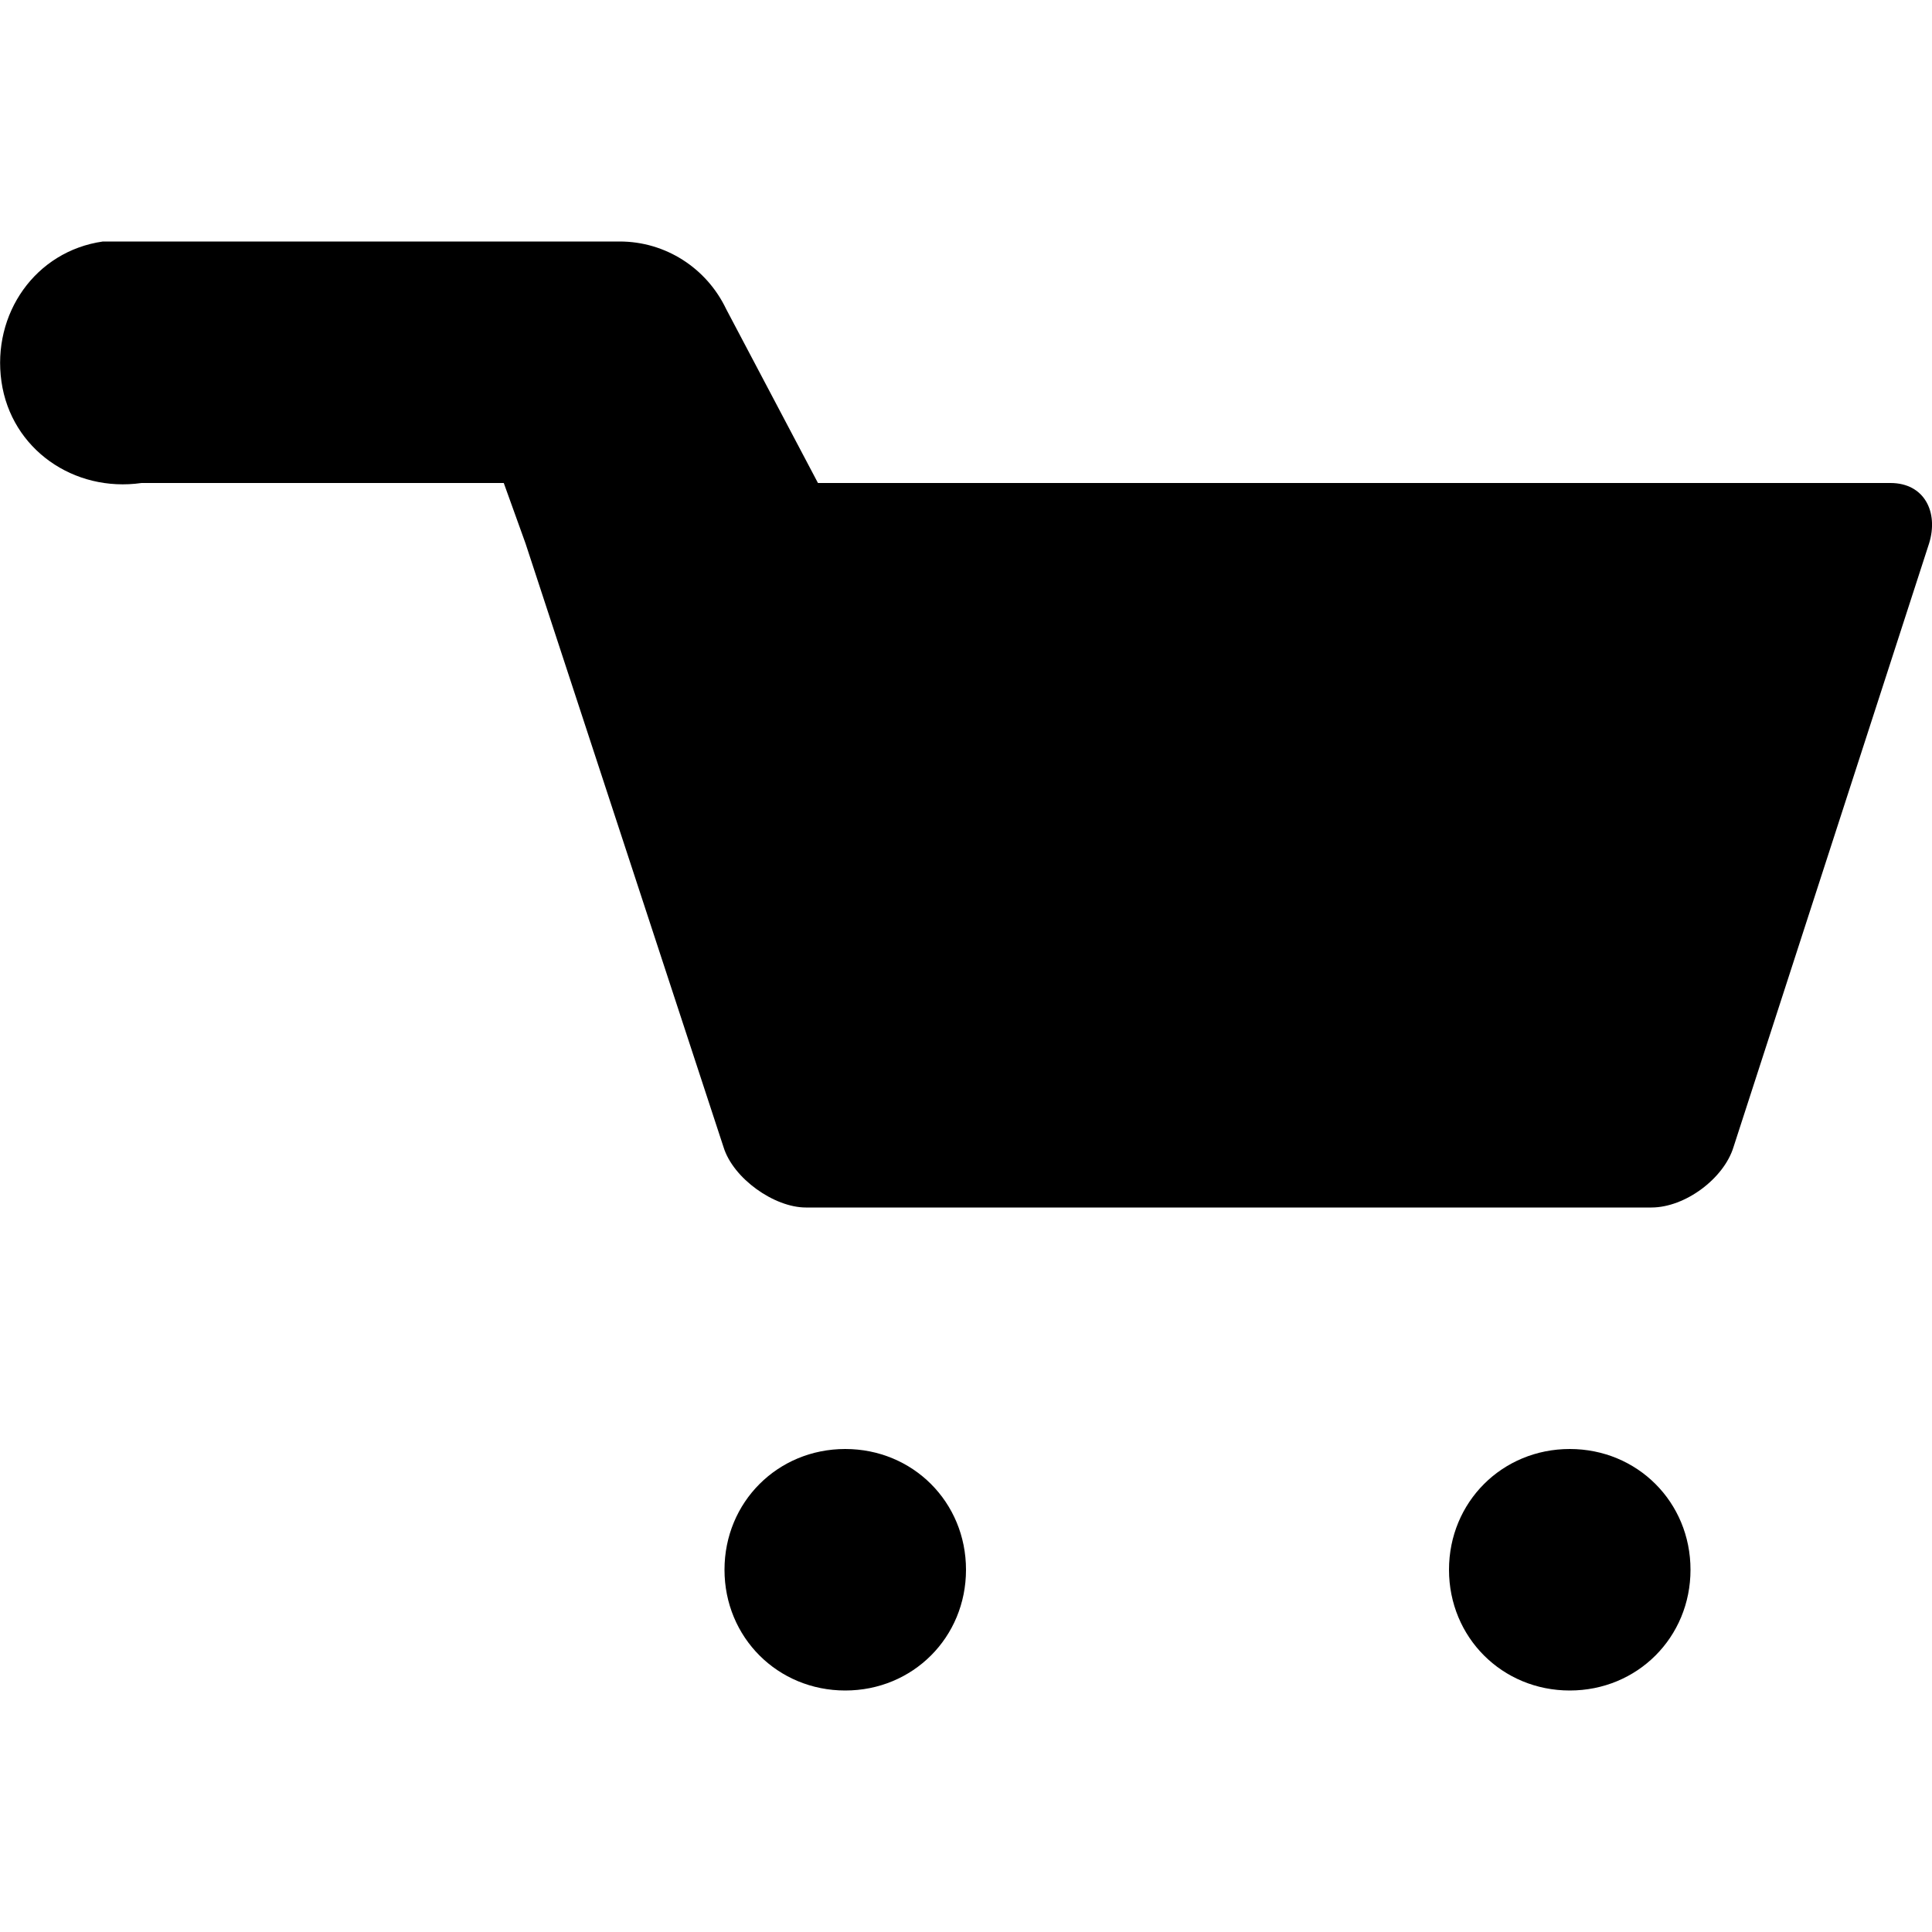
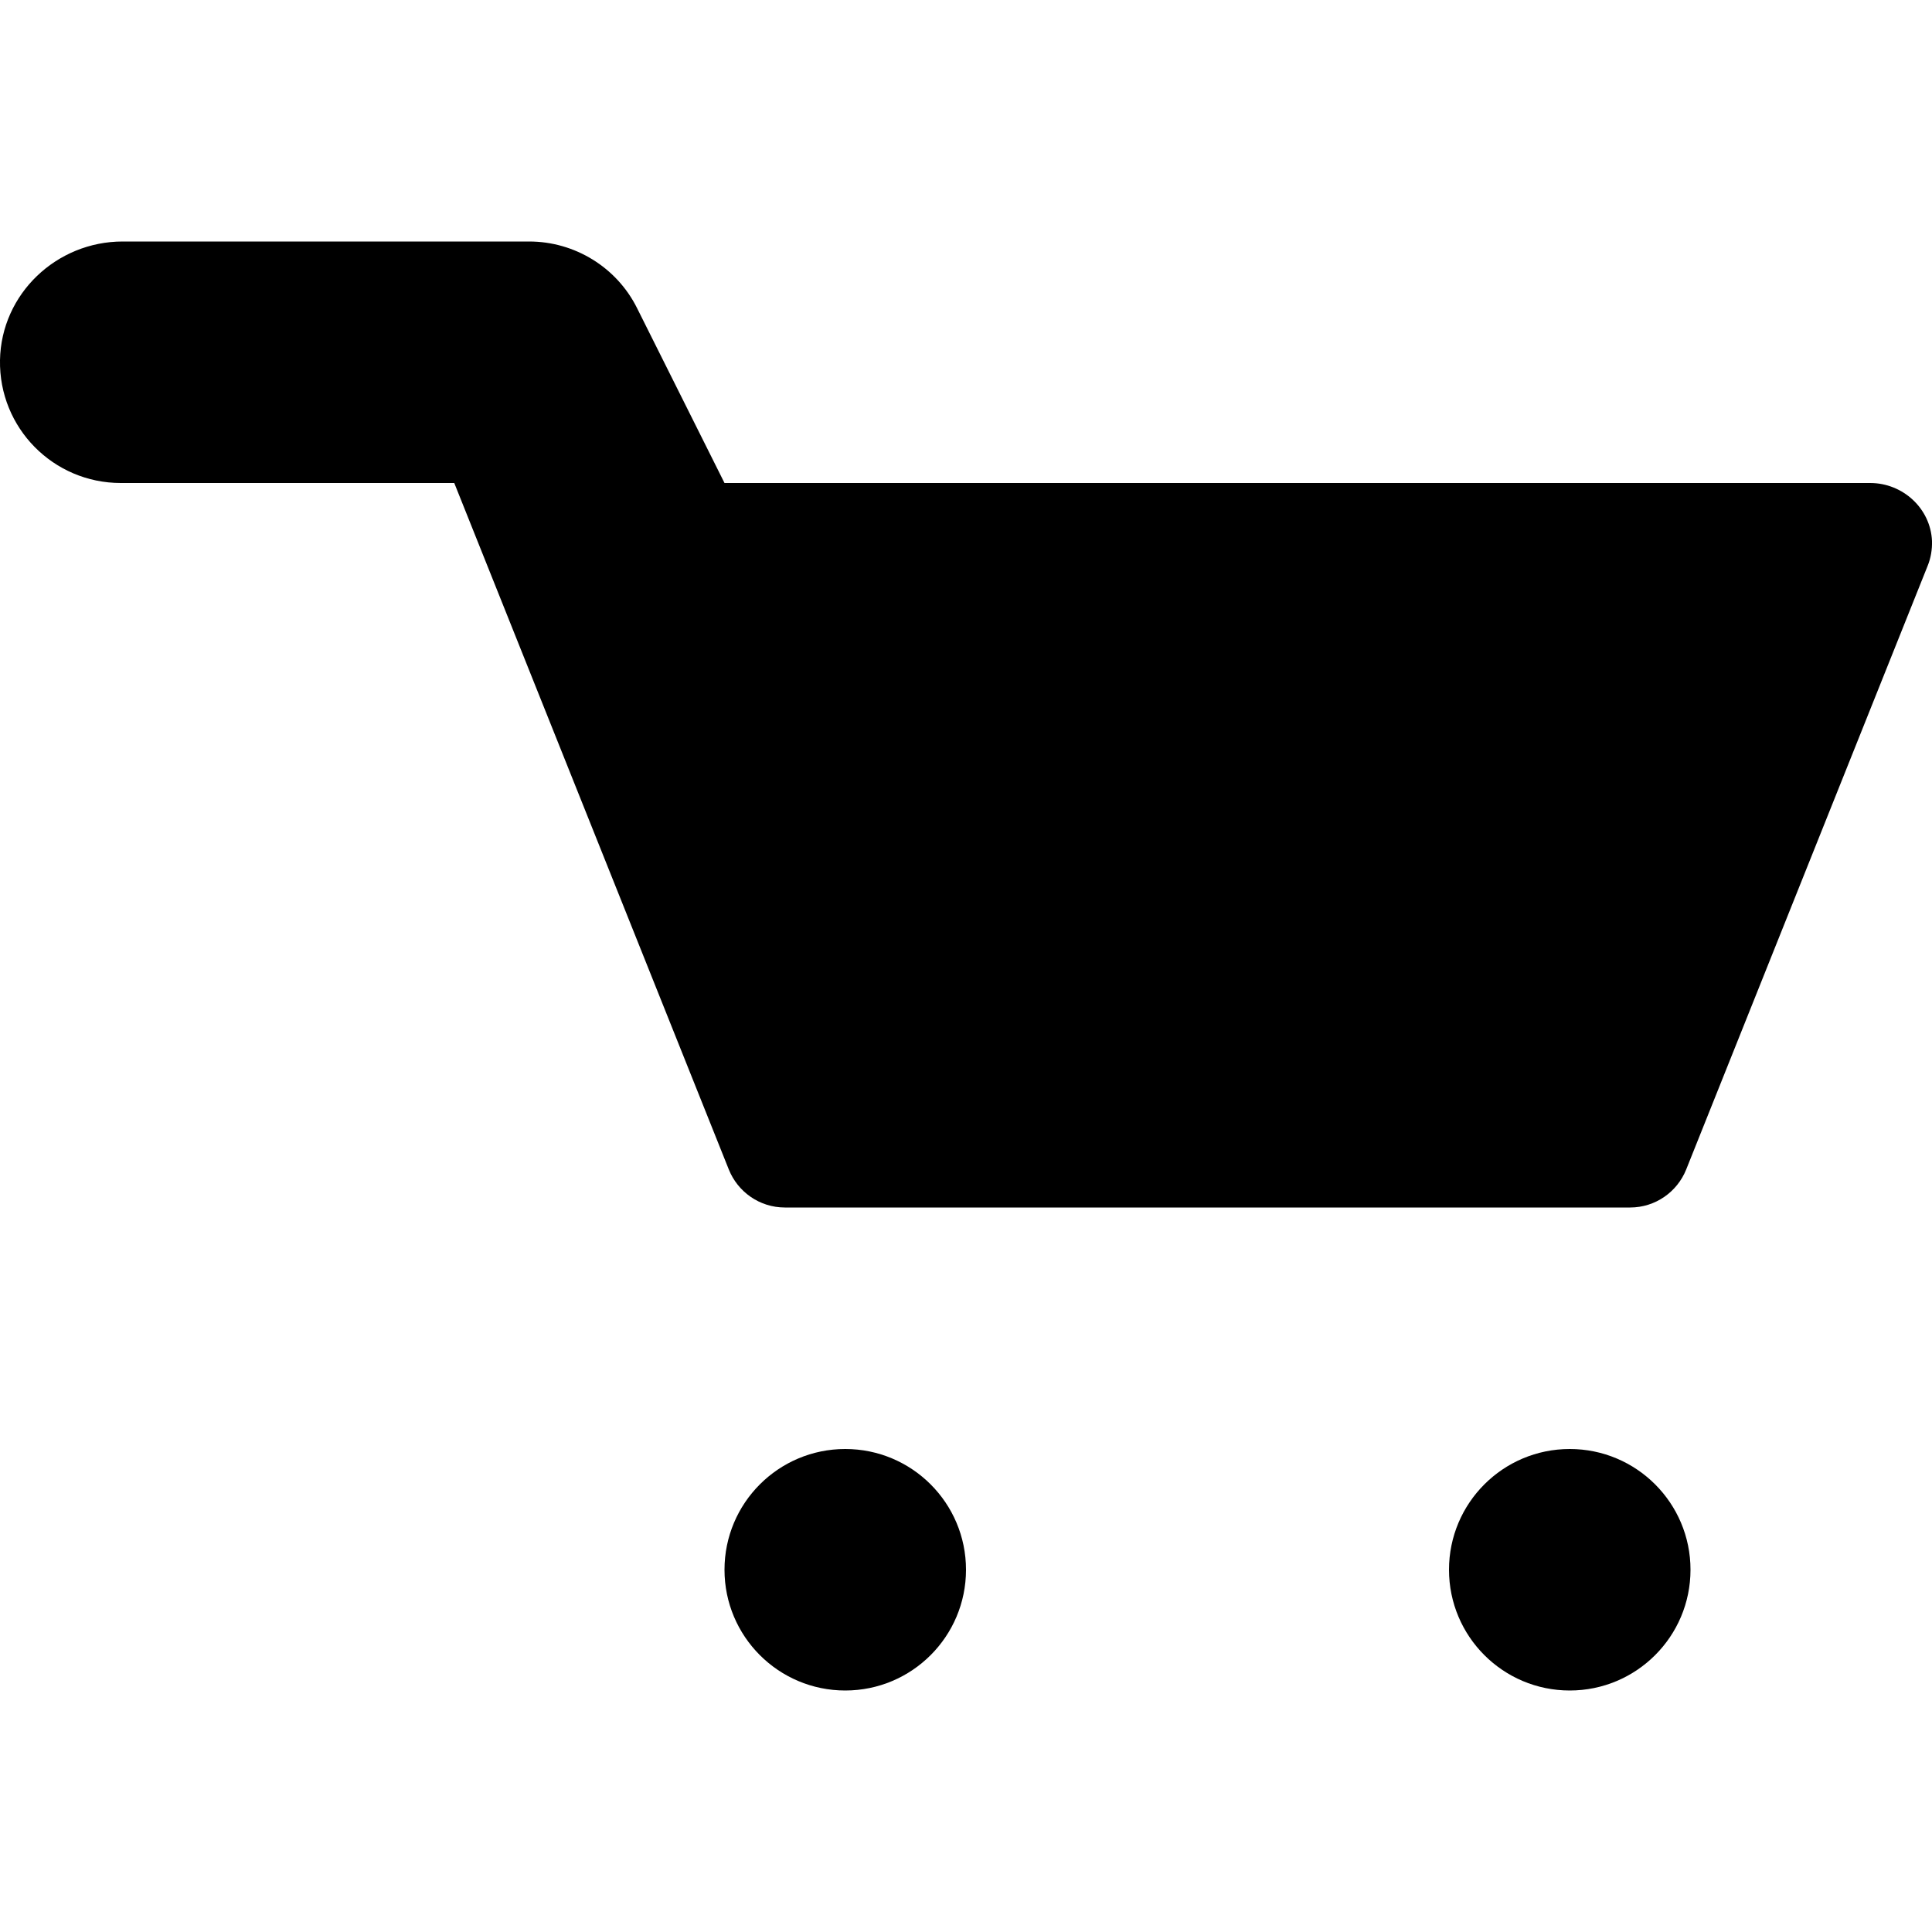
<svg xmlns="http://www.w3.org/2000/svg" version="1.1" x="0px" y="0px" viewBox="0 0 8 8" style="enable-background:new 0 0 8 8;" xml:space="preserve">
  <g id="cart">
    <g>
-       <path d="M0.426,1c-0.28,0.04-0.46,0.3-0.42,0.58s0.3,0.46,0.58,0.42h1.5l0.09,0.25l0.41,1.25l0.41,1.25    C3.036,4.88,3.206,5,3.337,5h3.501c0.14,0,0.3-0.12,0.34-0.25l0.81-2.5C8.028,2.12,7.968,2,7.828,2H3.387l-0.38-0.72    C2.926,1.11,2.756,1,2.566,1H0.566c-0.03,0-0.06,0-0.09,0c-0.02,0-0.04,0-0.06,0H0.426z M3.5,6C3.22,6,3,6.22,3,6.5S3.22,7,3.5,7    S4,6.78,4,6.5S3.78,6,3.5,6z M6.5,6C6.22,6,6,6.22,6,6.5S6.22,7,6.5,7S7,6.78,7,6.5S6.78,6,6.5,6z" />
+       <circle cx="6.5" cy="6.5" r="0.5" />
+       <circle cx="3.5" cy="6.5" r="0.5" />
+       <path d="M8,2.24C7.994,2.105,7.879,2,7.744,2H3L2.638,1.276C2.554,1.107,2.38,1,2.191,1H1.679H1.481H0.508    C0.234,1,0.005,1.217,0,1.491C-0.005,1.772,0.221,2,0.5,2h1.381l1.137,2.843l0,0C3.055,4.935,3.145,5,3.25,5h3.5    c0.105,0,0.195-0.065,0.232-0.157l0,0l1-2.5l0,0C7.995,2.311,8.001,2.276,8,2.24z" />
    </g>
  </g>
  <g id="Layer_1">
</g>
</svg>
